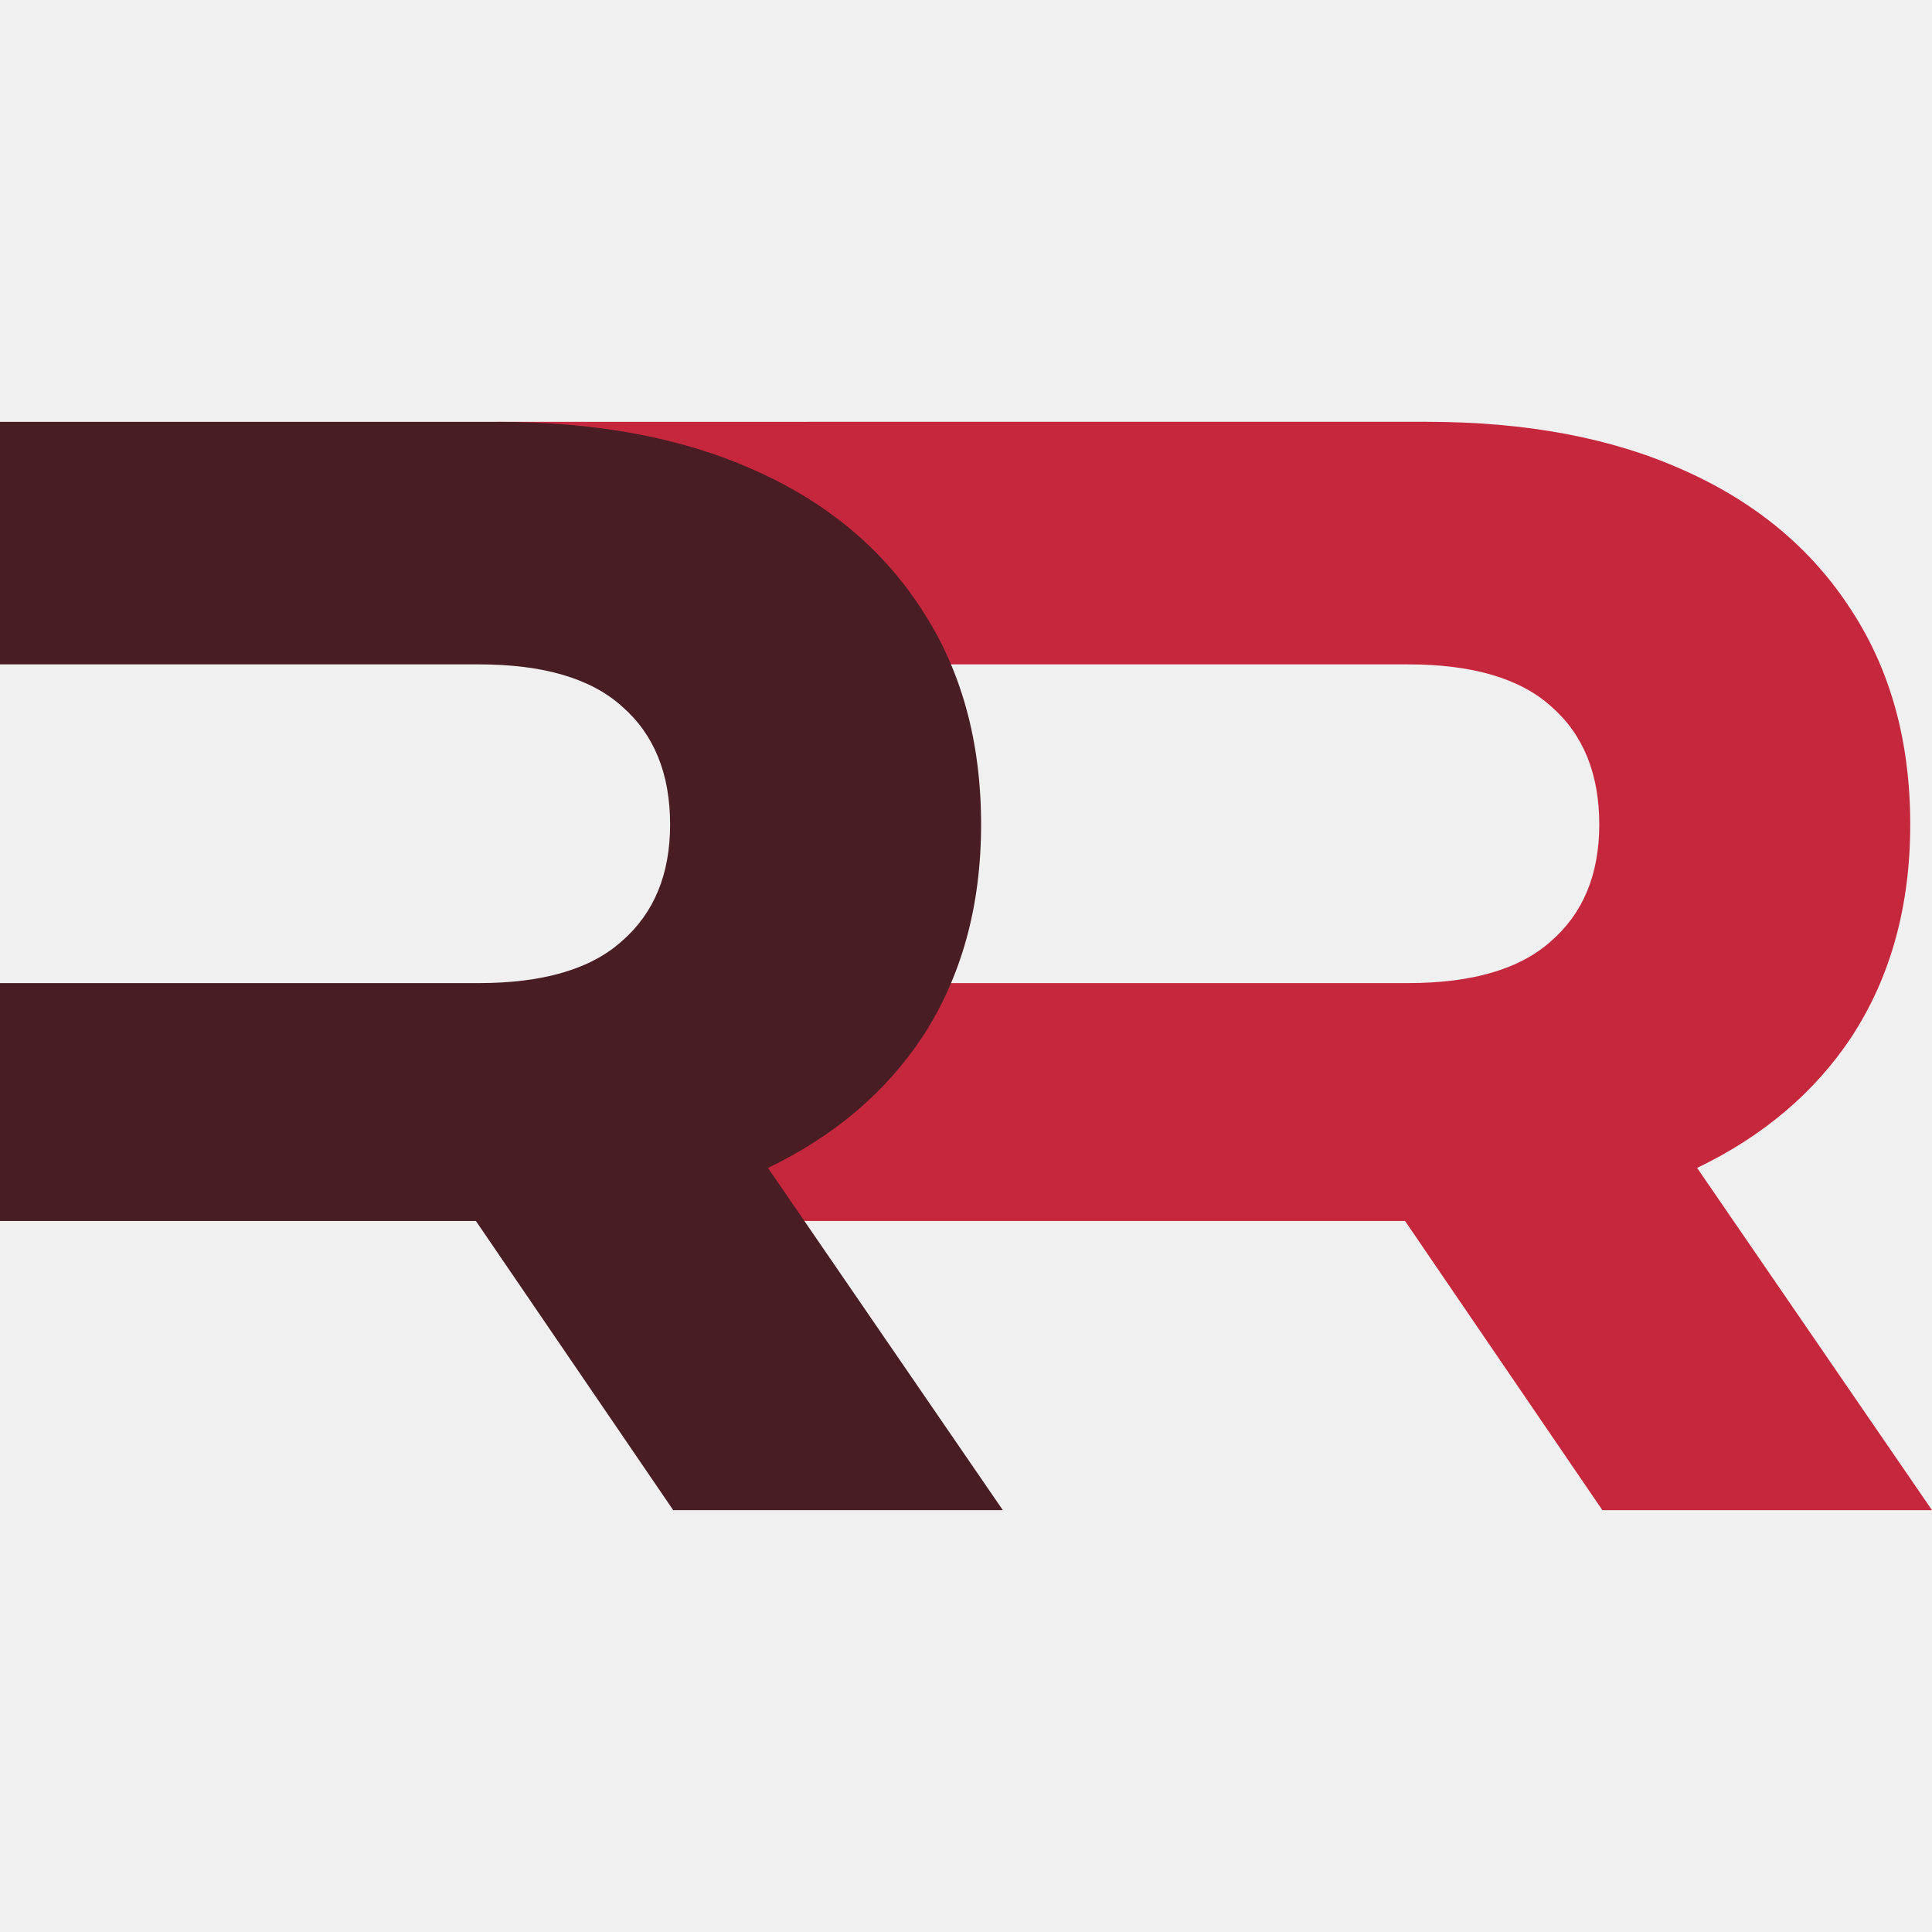
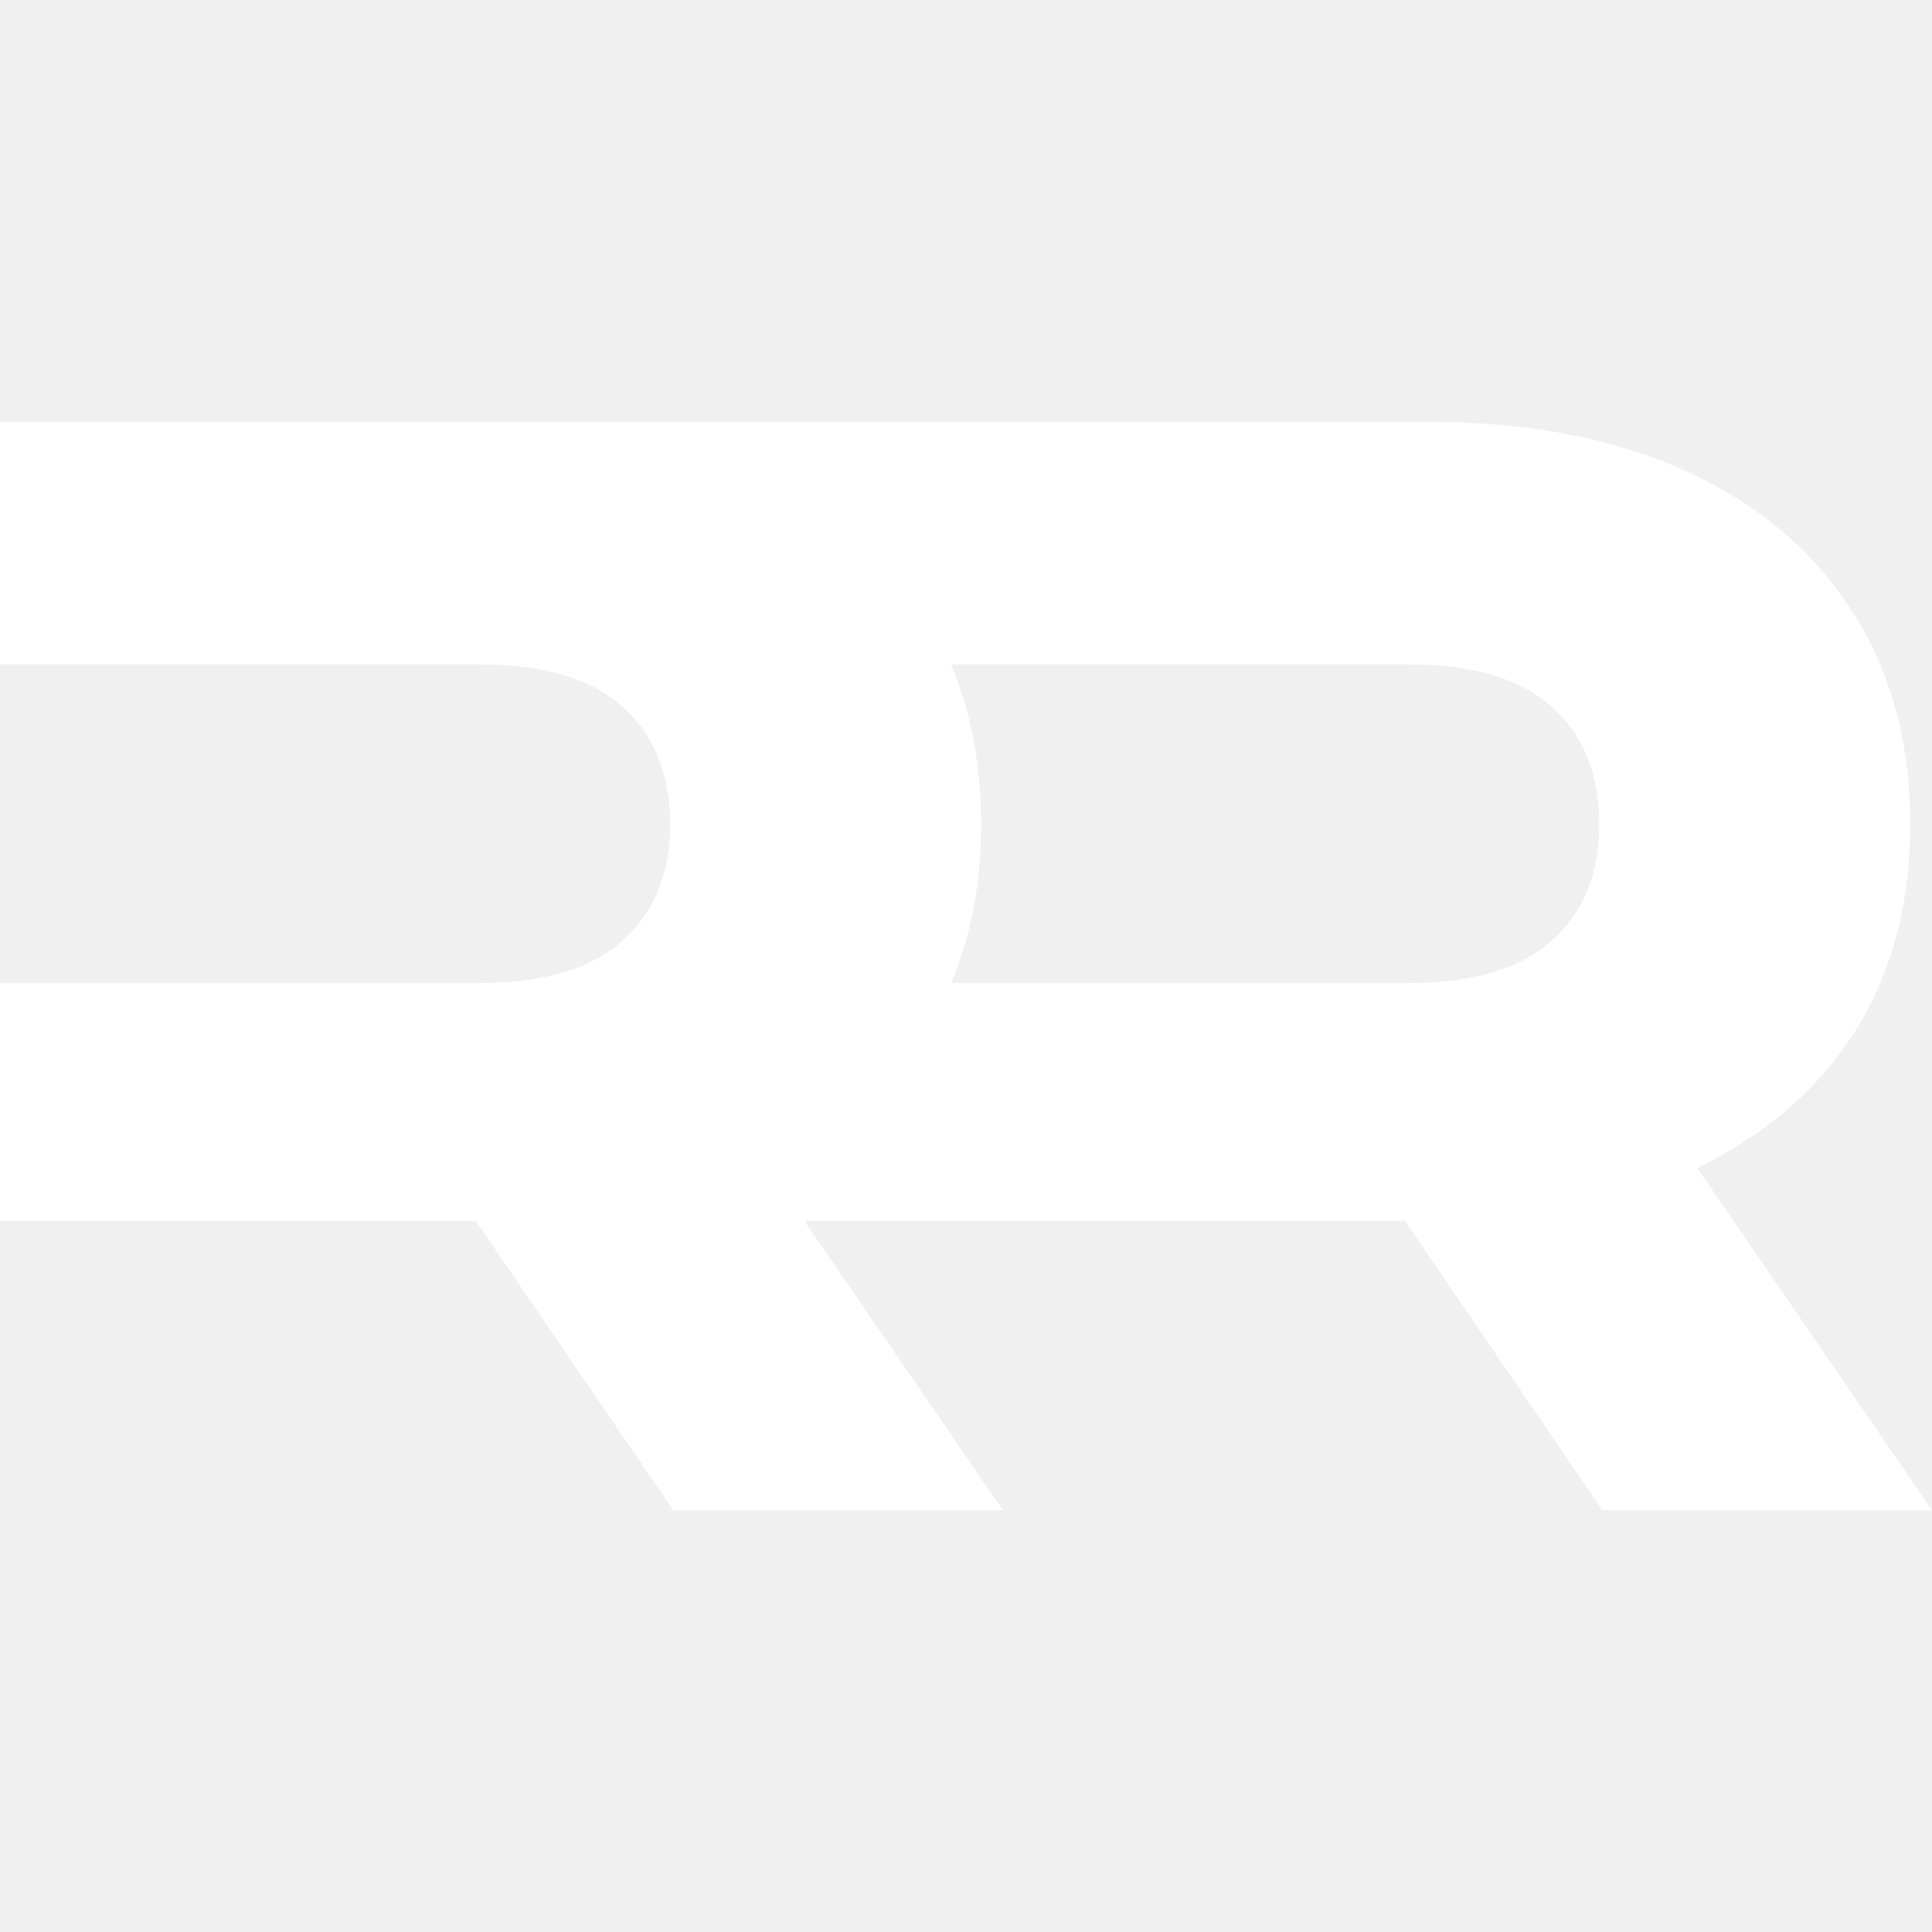
- <svg xmlns="http://www.w3.org/2000/svg" width="512" height="512" viewBox="0 0 135.467 135.467" version="1.1" id="svg5">
-   <defs id="defs2" />
-   <g id="layer1">
-     <g id="g4995" transform="matrix(1.11925,0,0,1.11925,-20.62996,-10.11717)">
-       <path id="path3352" style="font-weight:800;font-size:7.454px;line-height:1.25;font-family:Montserrat;-inkscape-font-specification:'Montserrat Ultra-Bold';fill:#c5283d;fill-opacity:1;stroke-width:13.067" d="m 187.533,134.041 v 57.43 h 175.022 40.496 c 15.216,0 26.506,3.311 33.869,9.938 7.608,6.626 11.412,15.955 11.412,27.98 0,11.78 -3.804,20.983 -11.412,27.609 -7.363,6.626 -18.653,9.939 -33.869,9.939 H 362.555 187.533 v 56.326 h 175.022 39.791 l 46.723,68.473 h 78.045 L 471.5,310.699 c 15.591,-7.502 27.749,-17.792 36.471,-30.875 9.326,-14.235 13.988,-31.047 13.988,-50.436 0,-19.634 -4.662,-36.57 -13.988,-50.805 -9.326,-14.48 -22.58,-25.523 -39.76,-33.131 -16.934,-7.608 -37.181,-11.412 -60.742,-11.412 z" transform="scale(0.2645833)" />
-       <path id="path3352-7" style="font-weight:800;font-size:7.454px;line-height:1.25;font-family:Montserrat;-inkscape-font-specification:'Montserrat Ultra-Bold';stroke-width:3.457;fill:#481d24;fill-opacity:1" d="M 18.432,35.465 V 50.66 H 37.718 48.432 c 4.026,0 7.013,0.876 8.961,2.629 2.013,1.753 3.019,4.221 3.019,7.403 0,3.117 -1.006,5.552 -3.019,7.305 -1.948,1.753 -4.935,2.63 -8.961,2.63 H 37.718 18.432 V 85.53 H 37.718 48.246 L 60.608,103.647 H 81.257 L 66.543,82.206 c 4.125,-1.985 7.342,-4.707 9.65,-8.169 2.468,-3.766 3.701,-8.214 3.701,-13.344 0,-5.195 -1.234,-9.676 -3.701,-13.442 -2.468,-3.831 -5.974,-6.753 -10.52,-8.766 -4.481,-2.013 -9.838,-3.019 -16.071,-3.019 z" />
+ <svg xmlns="http://www.w3.org/2000/svg" version="1.1" width="512" height="512">
+   <svg width="512" height="512" viewBox="0 0 135.467 135.467" version="1.1" id="SvgjsSvg1006">
+     <defs id="SvgjsDefs1004" />
+     <g id="SvgjsG1003">
+       <g id="SvgjsG1002" transform="matrix(1.11925,0,0,1.11925,-20.62996,-10.11717)">
+         <path id="SvgjsPath1001" style="font-weight:800;font-size:7.454px;line-height:1.25;font-family:Montserrat;-inkscape-font-specification:'Montserrat Ultra-Bold';fill:#ffffff;fill-opacity:1;stroke-width:13.067" d="m 187.533,134.041 v 57.43 h 175.022 40.496 c 15.216,0 26.506,3.311 33.869,9.938 7.608,6.626 11.412,15.955 11.412,27.98 0,11.78 -3.804,20.983 -11.412,27.609 -7.363,6.626 -18.653,9.939 -33.869,9.939 H 362.555 187.533 v 56.326 h 175.022 39.791 l 46.723,68.473 h 78.045 L 471.5,310.699 c 15.591,-7.502 27.749,-17.792 36.471,-30.875 9.326,-14.235 13.988,-31.047 13.988,-50.436 0,-19.634 -4.662,-36.57 -13.988,-50.805 -9.326,-14.48 -22.58,-25.523 -39.76,-33.131 -16.934,-7.608 -37.181,-11.412 -60.742,-11.412 z" transform="scale(0.2645833)" />
+         <path id="SvgjsPath1000" style="font-weight:800;font-size:7.454px;line-height:1.25;font-family:Montserrat;-inkscape-font-specification:'Montserrat Ultra-Bold';stroke-width:3.457;fill:#ffffff;fill-opacity:1" d="M 18.432,35.465 V 50.66 H 37.718 48.432 c 4.026,0 7.013,0.876 8.961,2.629 2.013,1.753 3.019,4.221 3.019,7.403 0,3.117 -1.006,5.552 -3.019,7.305 -1.948,1.753 -4.935,2.63 -8.961,2.63 H 37.718 18.432 V 85.53 H 37.718 48.246 L 60.608,103.647 H 81.257 L 66.543,82.206 c 4.125,-1.985 7.342,-4.707 9.65,-8.169 2.468,-3.766 3.701,-8.214 3.701,-13.344 0,-5.195 -1.234,-9.676 -3.701,-13.442 -2.468,-3.831 -5.974,-6.753 -10.52,-8.766 -4.481,-2.013 -9.838,-3.019 -16.071,-3.019 z" />
+       </g>
    </g>
-   </g>
+   </svg>
+   <style>@media (prefers-color-scheme: light) { :root { filter: contrast(1) brightness(0.1); } }
+ @media (prefers-color-scheme: dark) { :root { filter: none; } }
+ </style>
</svg>
